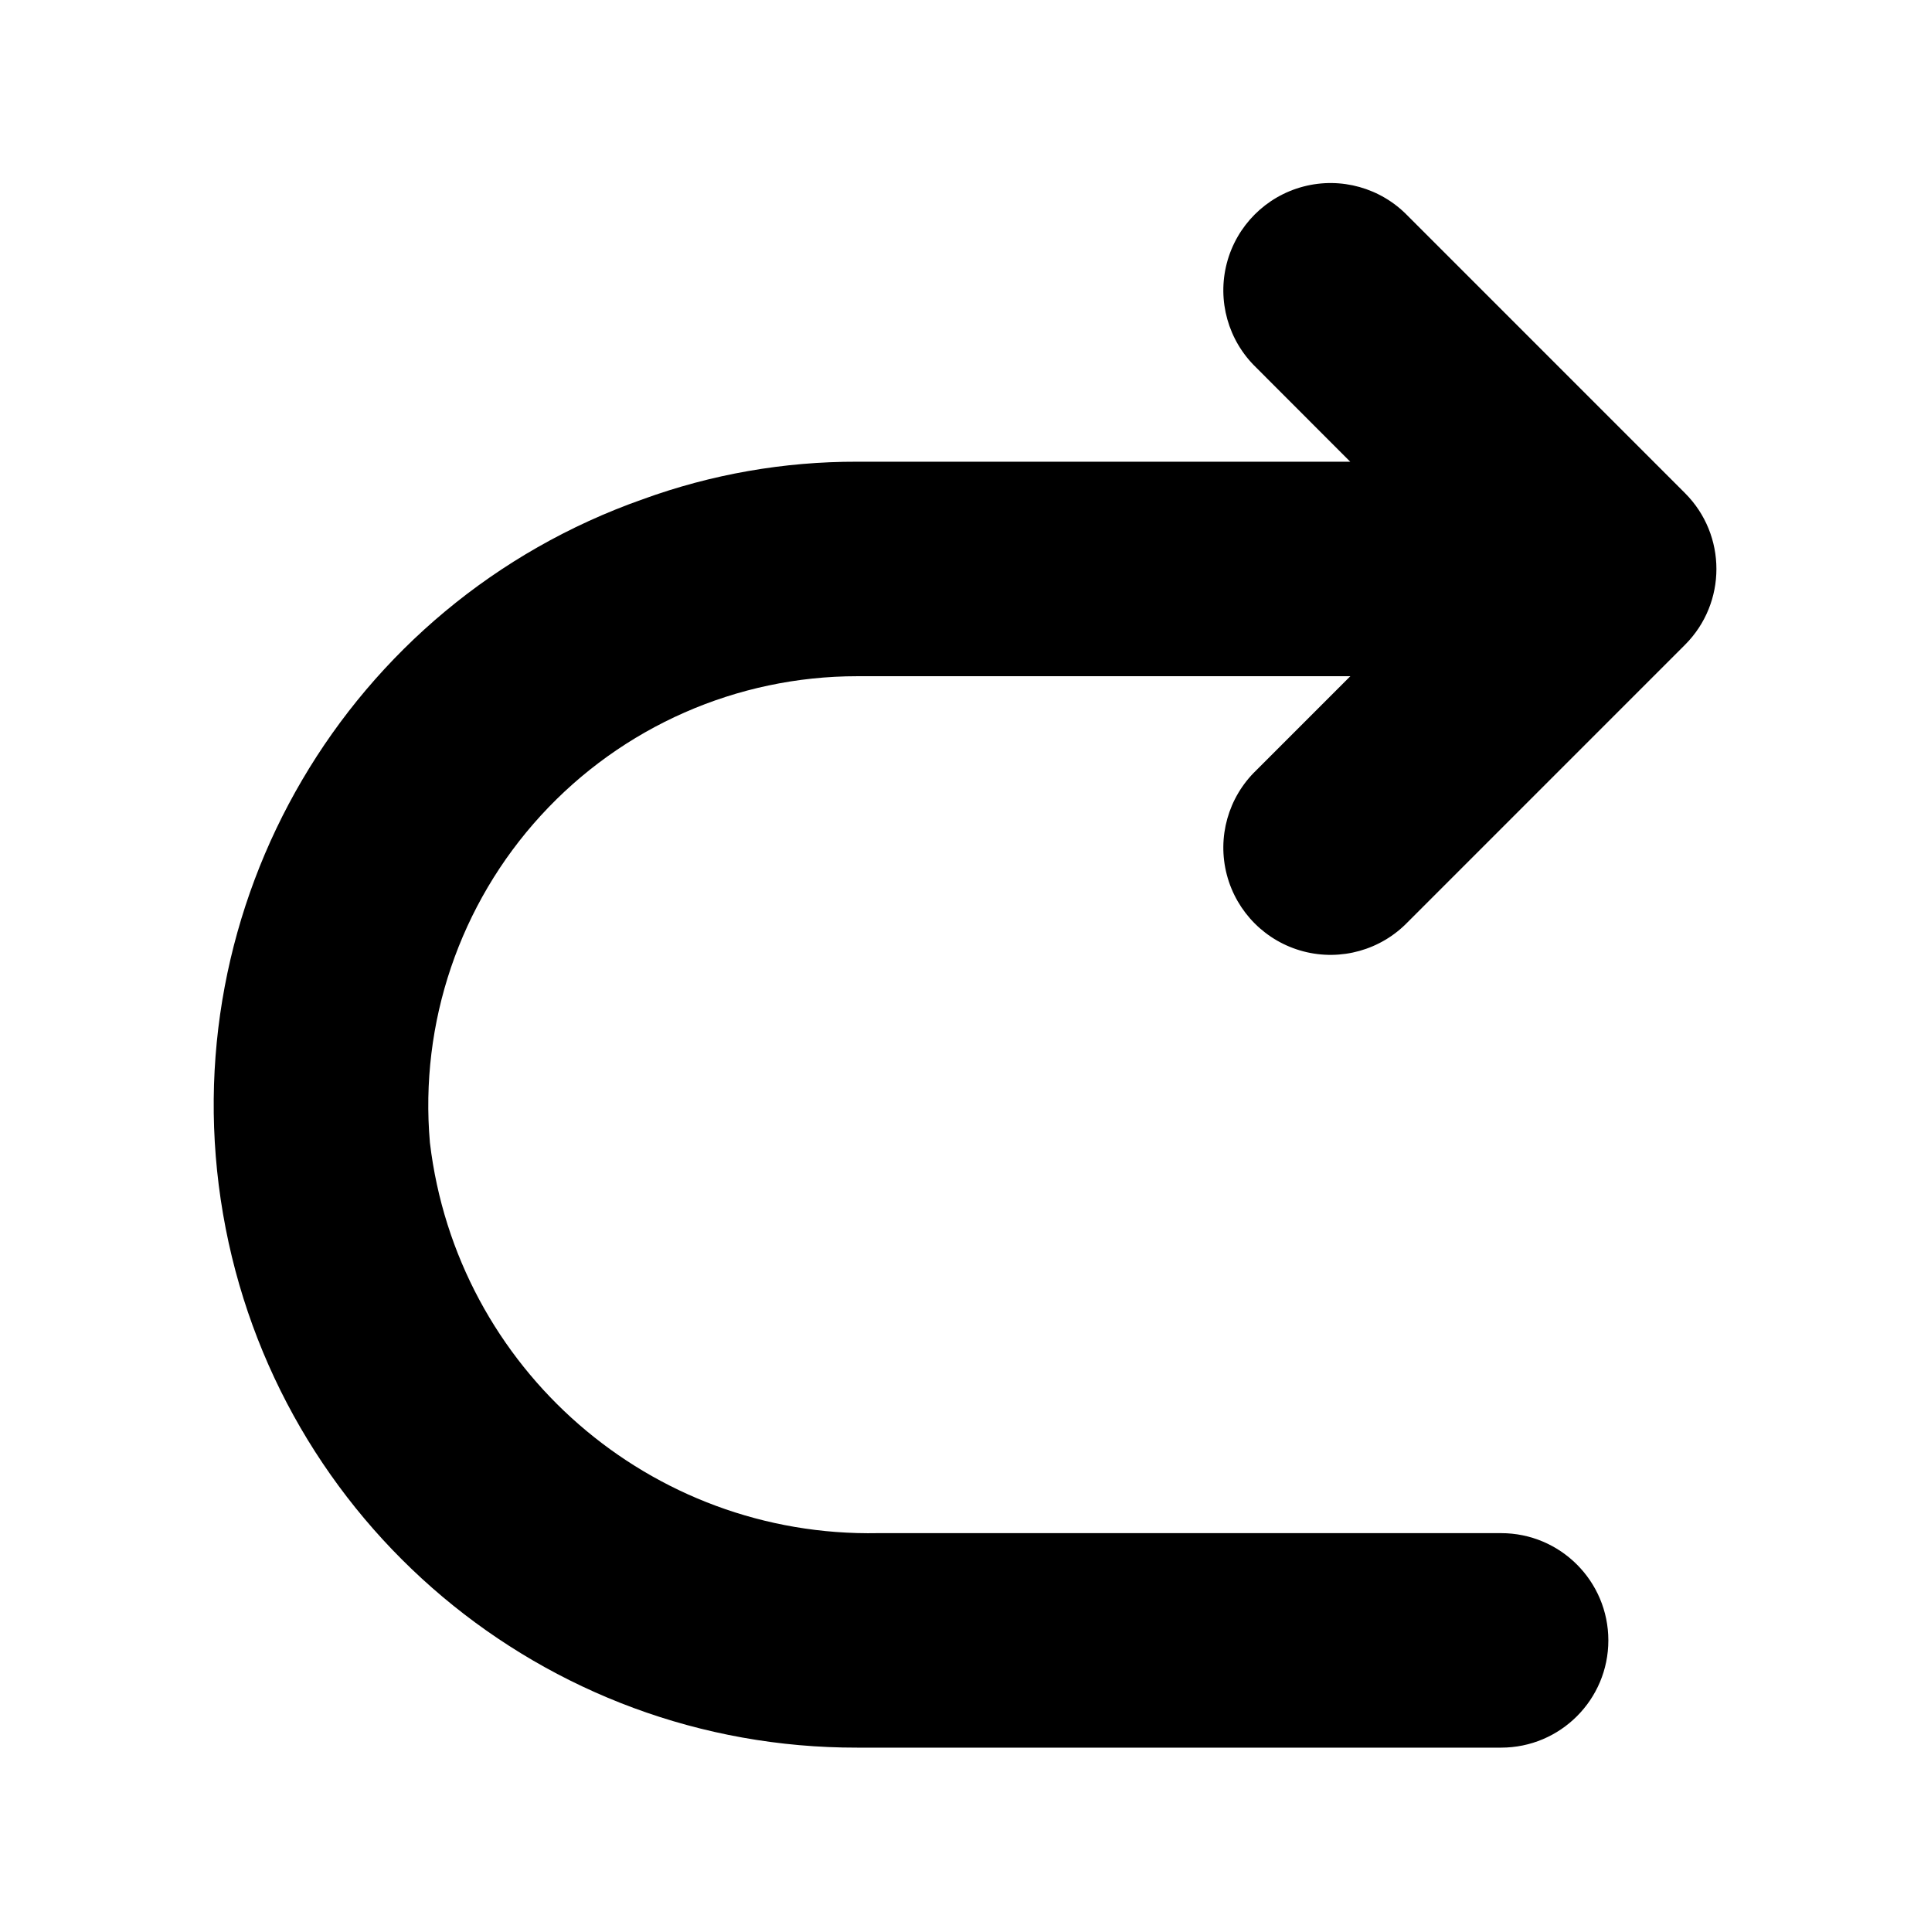
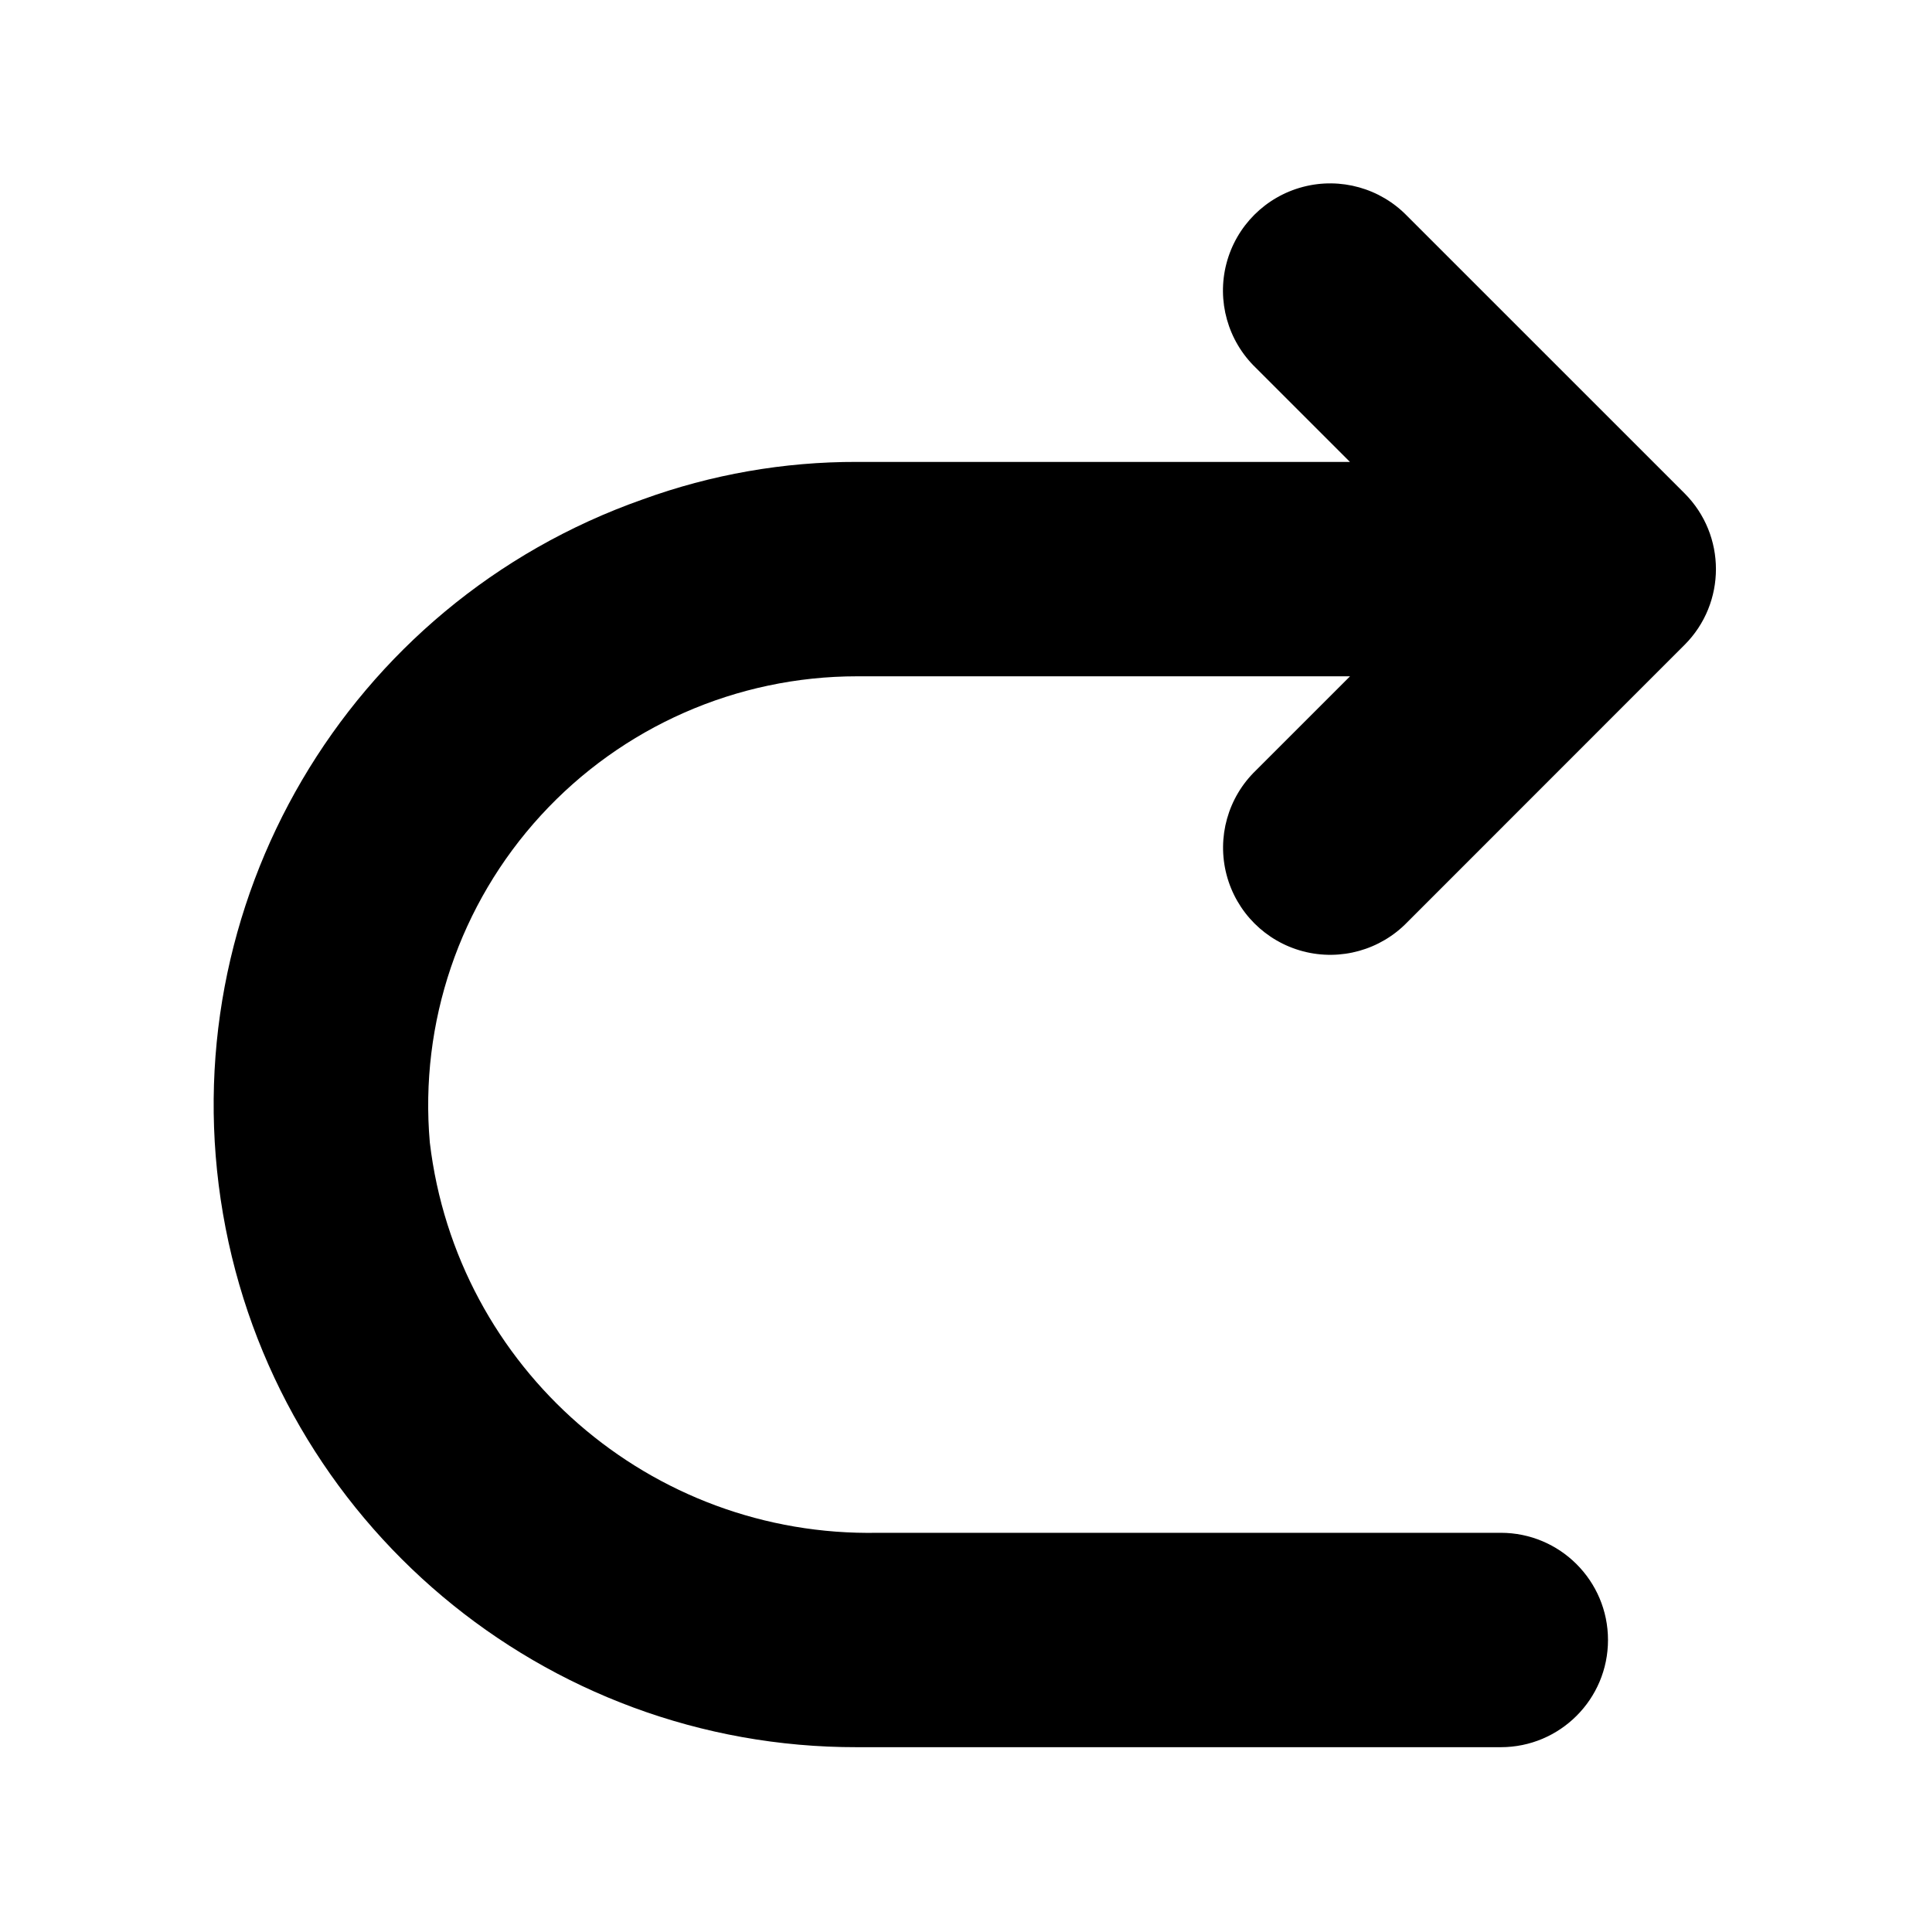
- <svg xmlns="http://www.w3.org/2000/svg" width="18" height="18.014" viewBox="0 0 18 18.014">
-   <path d="M5.994,4.655a5.803,5.803,0,0,1,2-.35h4.597L11.713,3.426a1,1,0,1,1,1.414-1.414l2.586,2.586a1,1,0,0,1,0,1.414l-.677.677L13.127,8.598a1,1,0,1,1-1.414-1.414l.879-.879H7.994a4,4,0,0,0-3.985,4.349,4.128,4.128,0,0,0,4.181,3.641h5.808a1,1,0,0,1,1,1v0a1,1,0,0,1-1,1H7.994a5.99,5.99,0,0,1-2-11.64Z" />
+ <svg xmlns="http://www.w3.org/2000/svg" width="18" height="18.023" viewBox="0 0 18 18.023">
+   <path d="M5.994,4.659a5.803,5.803,0,0,1,2-.35h4.597l-.879-.879a1,1,0,1,1,1.414-1.414l2.586,2.586a1,1,0,0,1,0,1.414l-.677.677L13.127,8.602a1,1,0,1,1-1.414-1.414l.879-.879H7.994a4,4,0,0,0-3.985,4.349,4.128,4.128,0,0,0,4.181,3.641h5.808a1,1,0,0,1,1,1v0a1,1,0,0,1-1,1H7.994a5.99,5.99,0,0,1-2-11.64Z" />
+   <rect width="18" height="18.023" fill="none" />
</svg>
